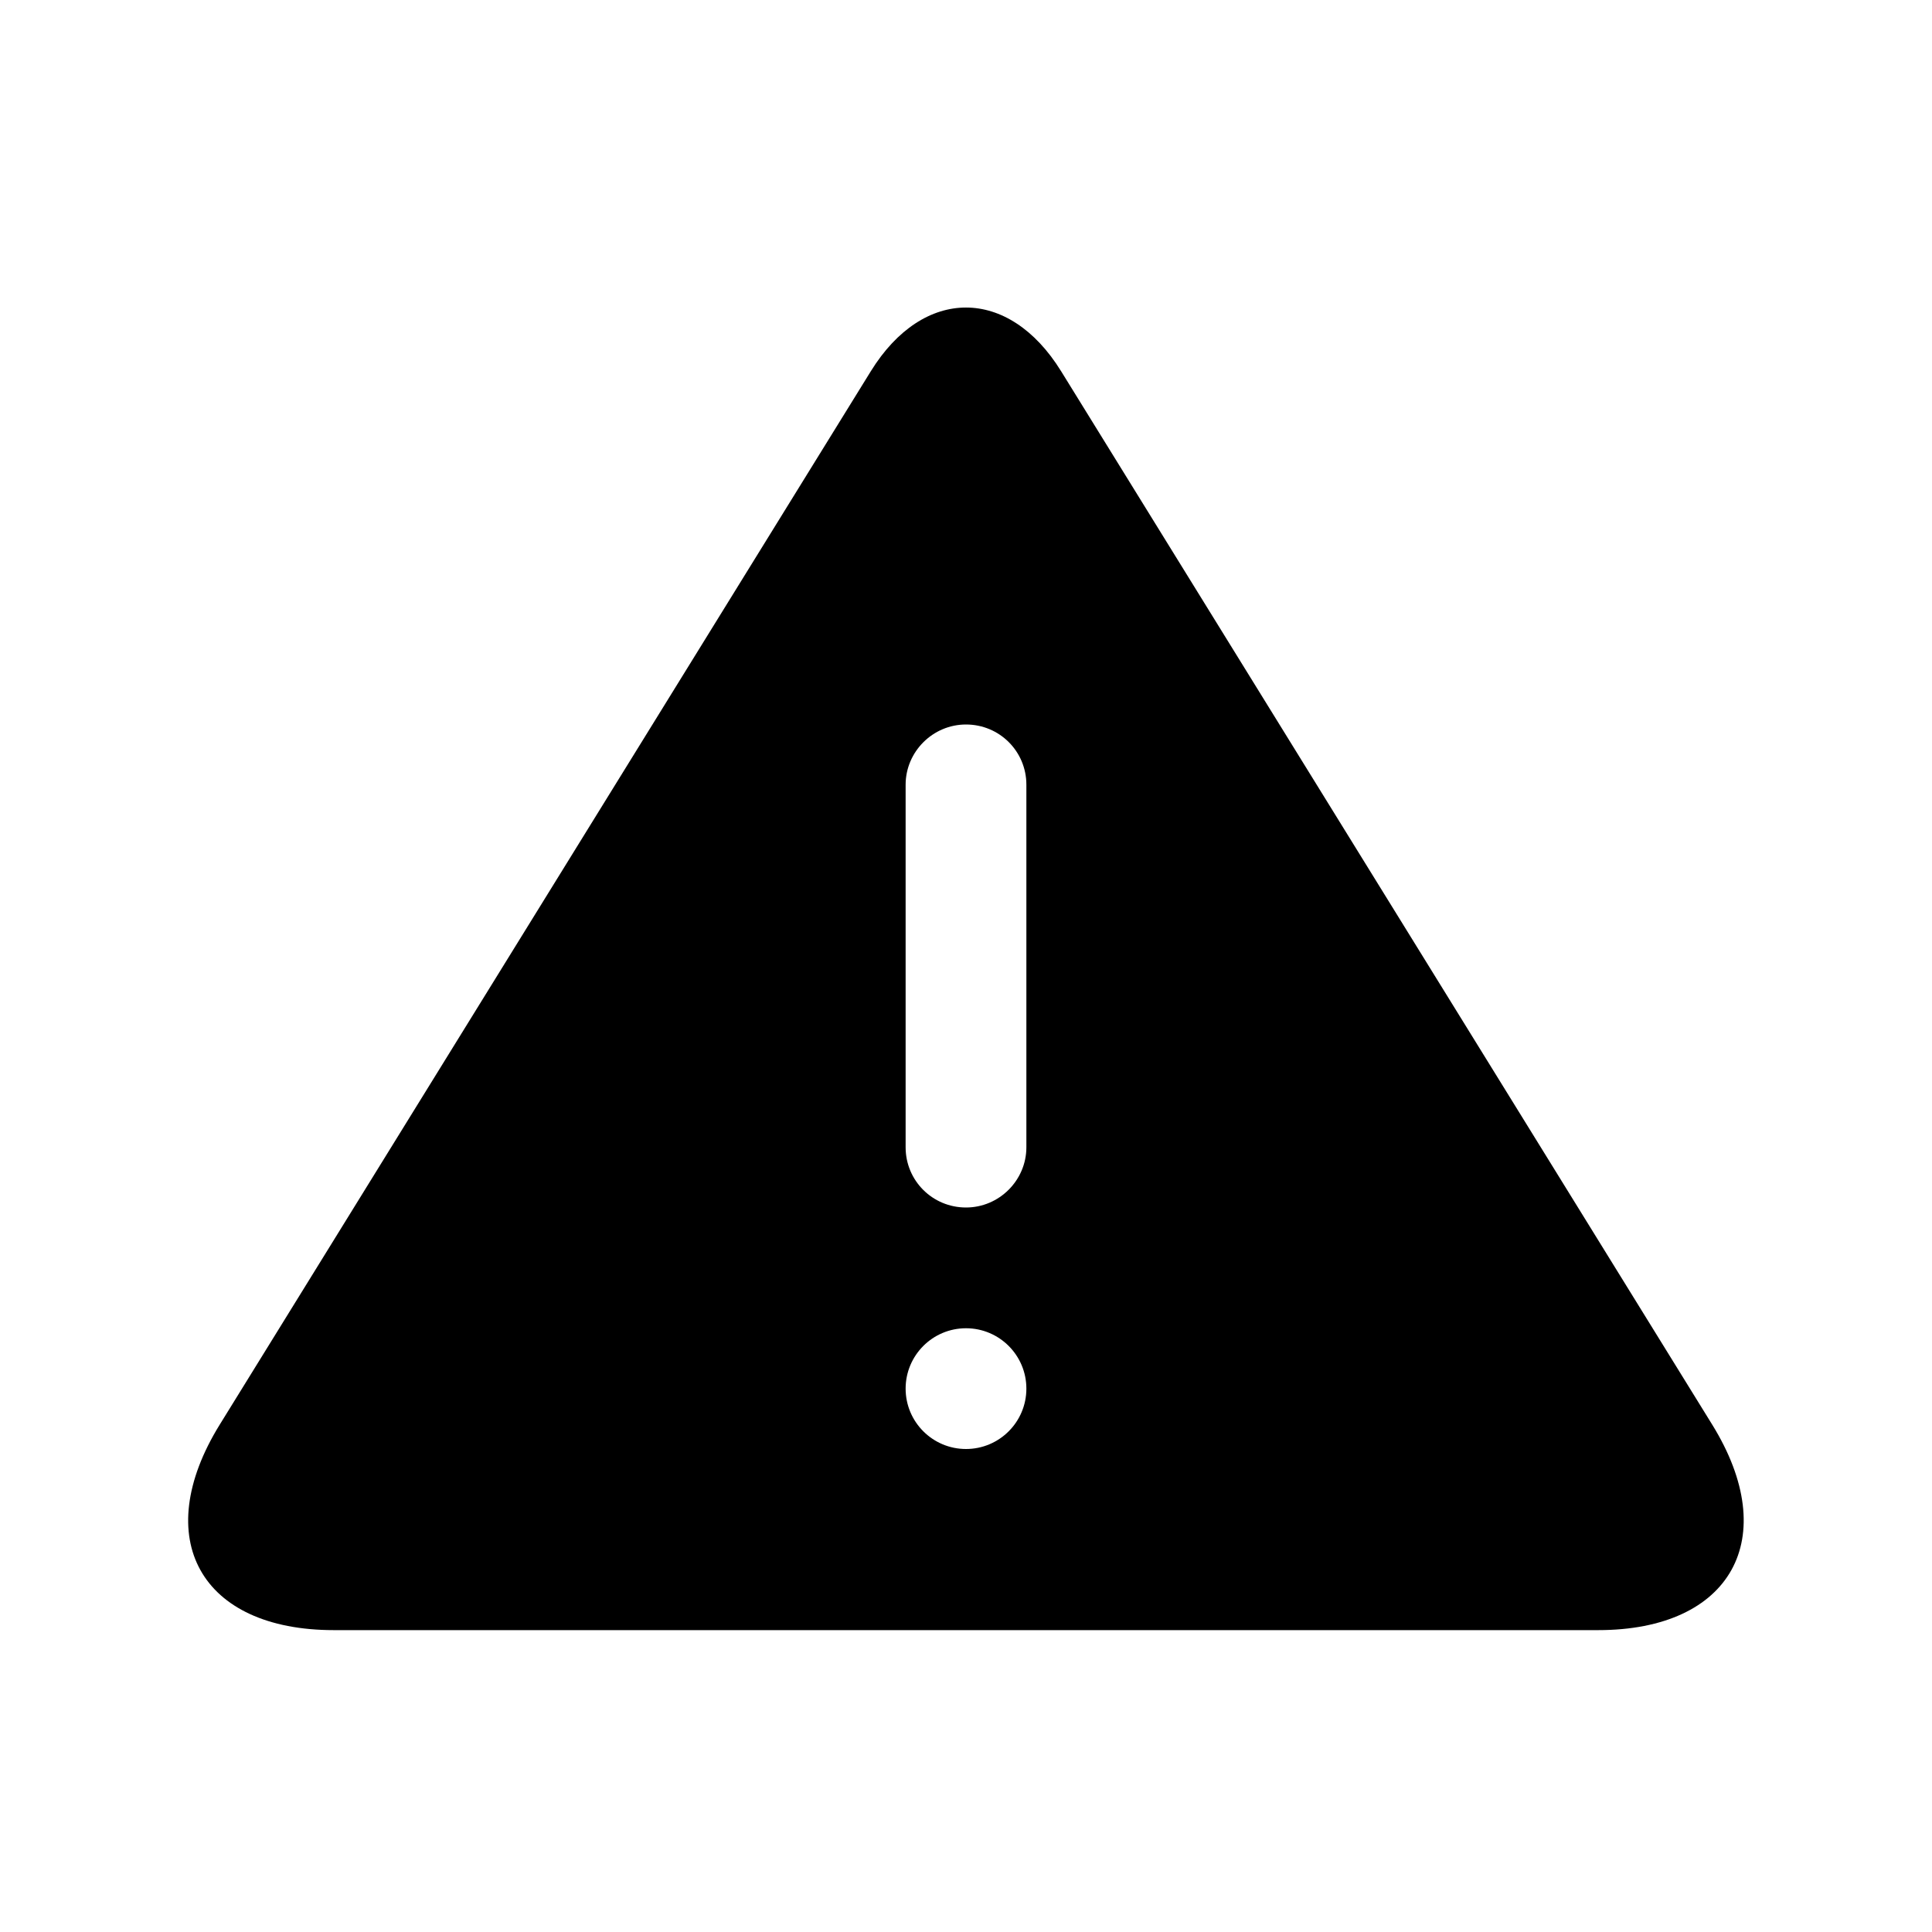
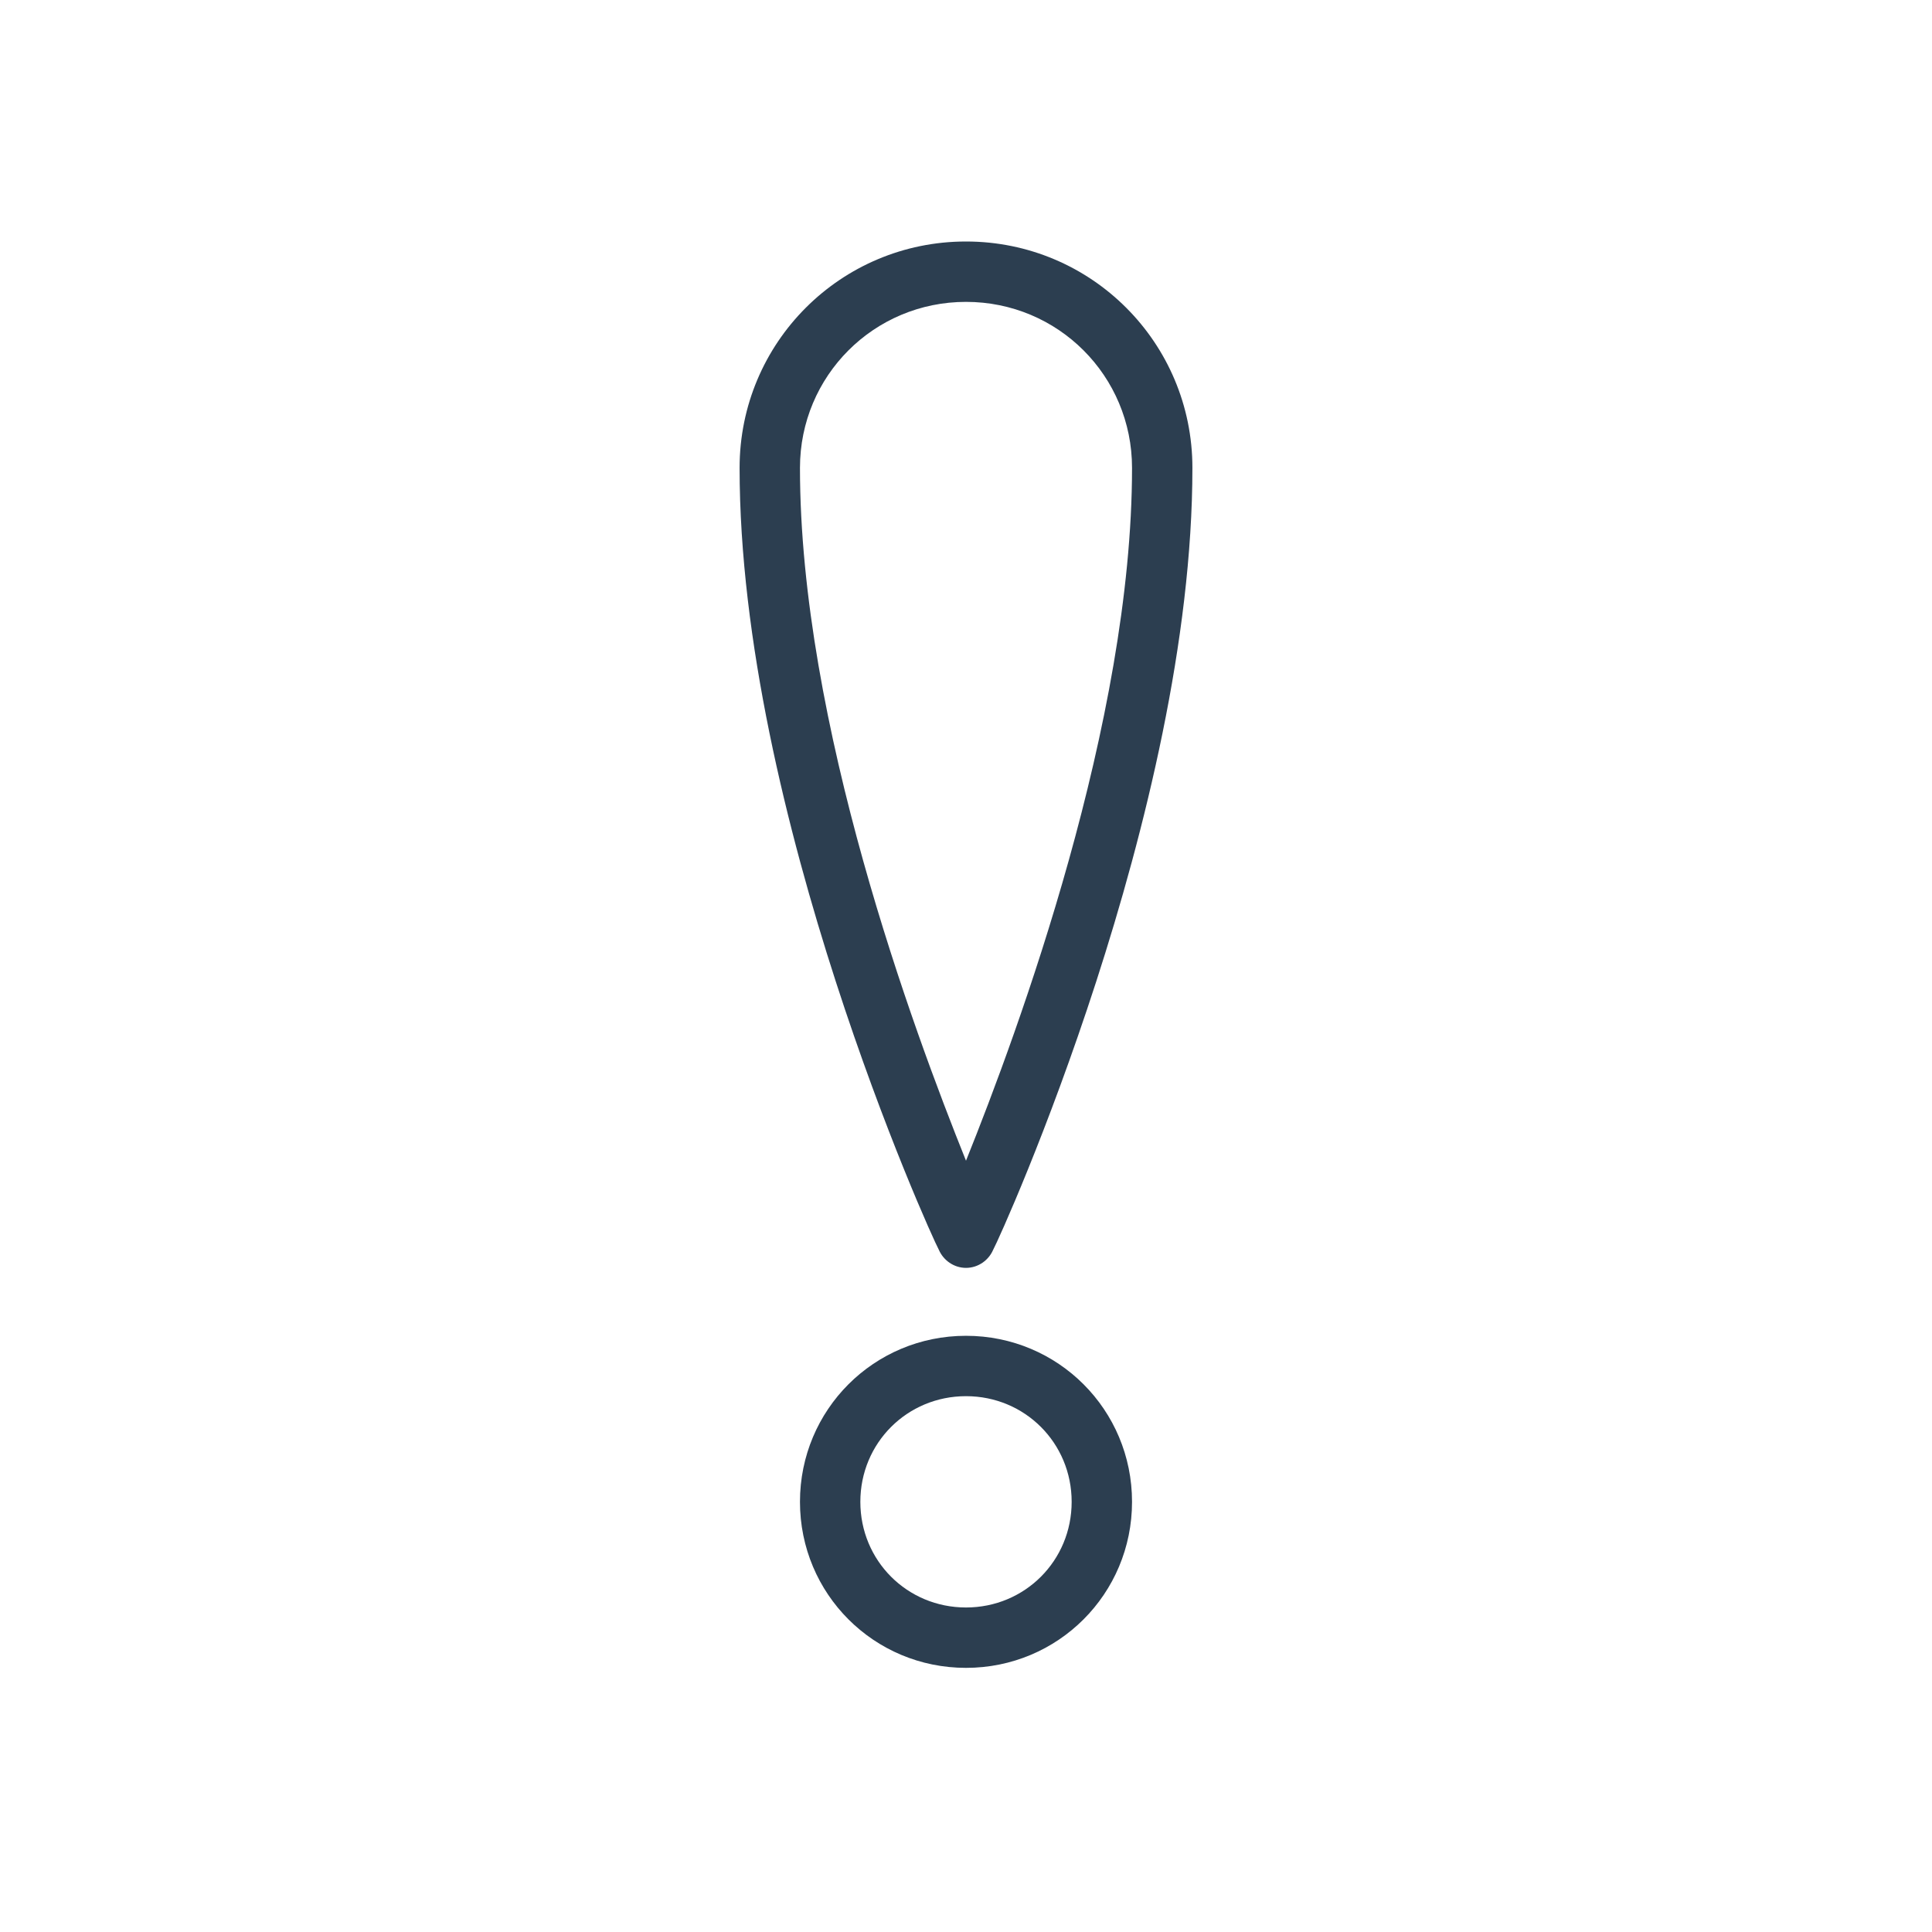
- <svg xmlns="http://www.w3.org/2000/svg" height="32px" version="1.1" viewBox="0 0 32 32" width="32px">
-   <defs />
-   <g fill="none" fill-rule="evenodd" id="Icons new Arranged Names" stroke="none" stroke-width="1">
-     <g fill="#000000" id="101 Warning">
-       <path d="M14.424,6.148 C15.294,4.741 16.707,4.744 17.575,6.148 L28.36,23.597 C29.522,25.477 28.676,27 26.471,27 L5.528,27 C3.323,27 2.474,25.483 3.639,23.597 Z M16,20 C16.552,20 17,19.547 17,19.003 L17,12.997 C17,12.446 16.556,12 16,12 C15.448,12 15,12.453 15,12.997 L15,19.003 C15,19.554 15.444,20 16,20 Z M16,24 C16.552,24 17,23.552 17,23 C17,22.448 16.552,22 16,22 C15.448,22 15,22.448 15,23 C15,23.552 15.448,24 16,24 Z M16,24" id="Triangle 29" />
-     </g>
-   </g>
+ <svg xmlns="http://www.w3.org/2000/svg" enable-background="new 0 0 128 128" id="Layer_1" version="1.1" viewBox="0 0 128 128" xml:space="preserve">
+   <path d="M64,84c-0.8,0-1.5-0.5-1.8-1.2C61.6,81.7,49,53.8,49,31c0-8.3,6.7-15,15-15s15,6.7,15,15  c0,22.8-12.6,50.7-13.2,51.8C65.5,83.5,64.8,84,64,84z M64,20c-6.1,0-11,4.9-11,11c0,16.9,7.5,37.2,11,45.9c3.5-8.7,11-29.1,11-45.9  C75,24.9,70.1,20,64,20z" fill="#2C3E50" />
+   <path d="M64,110.5c-6.1,0-11-4.9-11-11s4.9-11,11-11s11,4.9,11,11S70.1,110.5,64,110.5z M64,92.5c-3.9,0-7,3.1-7,7  s3.1,7,7,7s7-3.1,7-7S67.9,92.5,64,92.5z" fill="#2C3E50" />
</svg>
